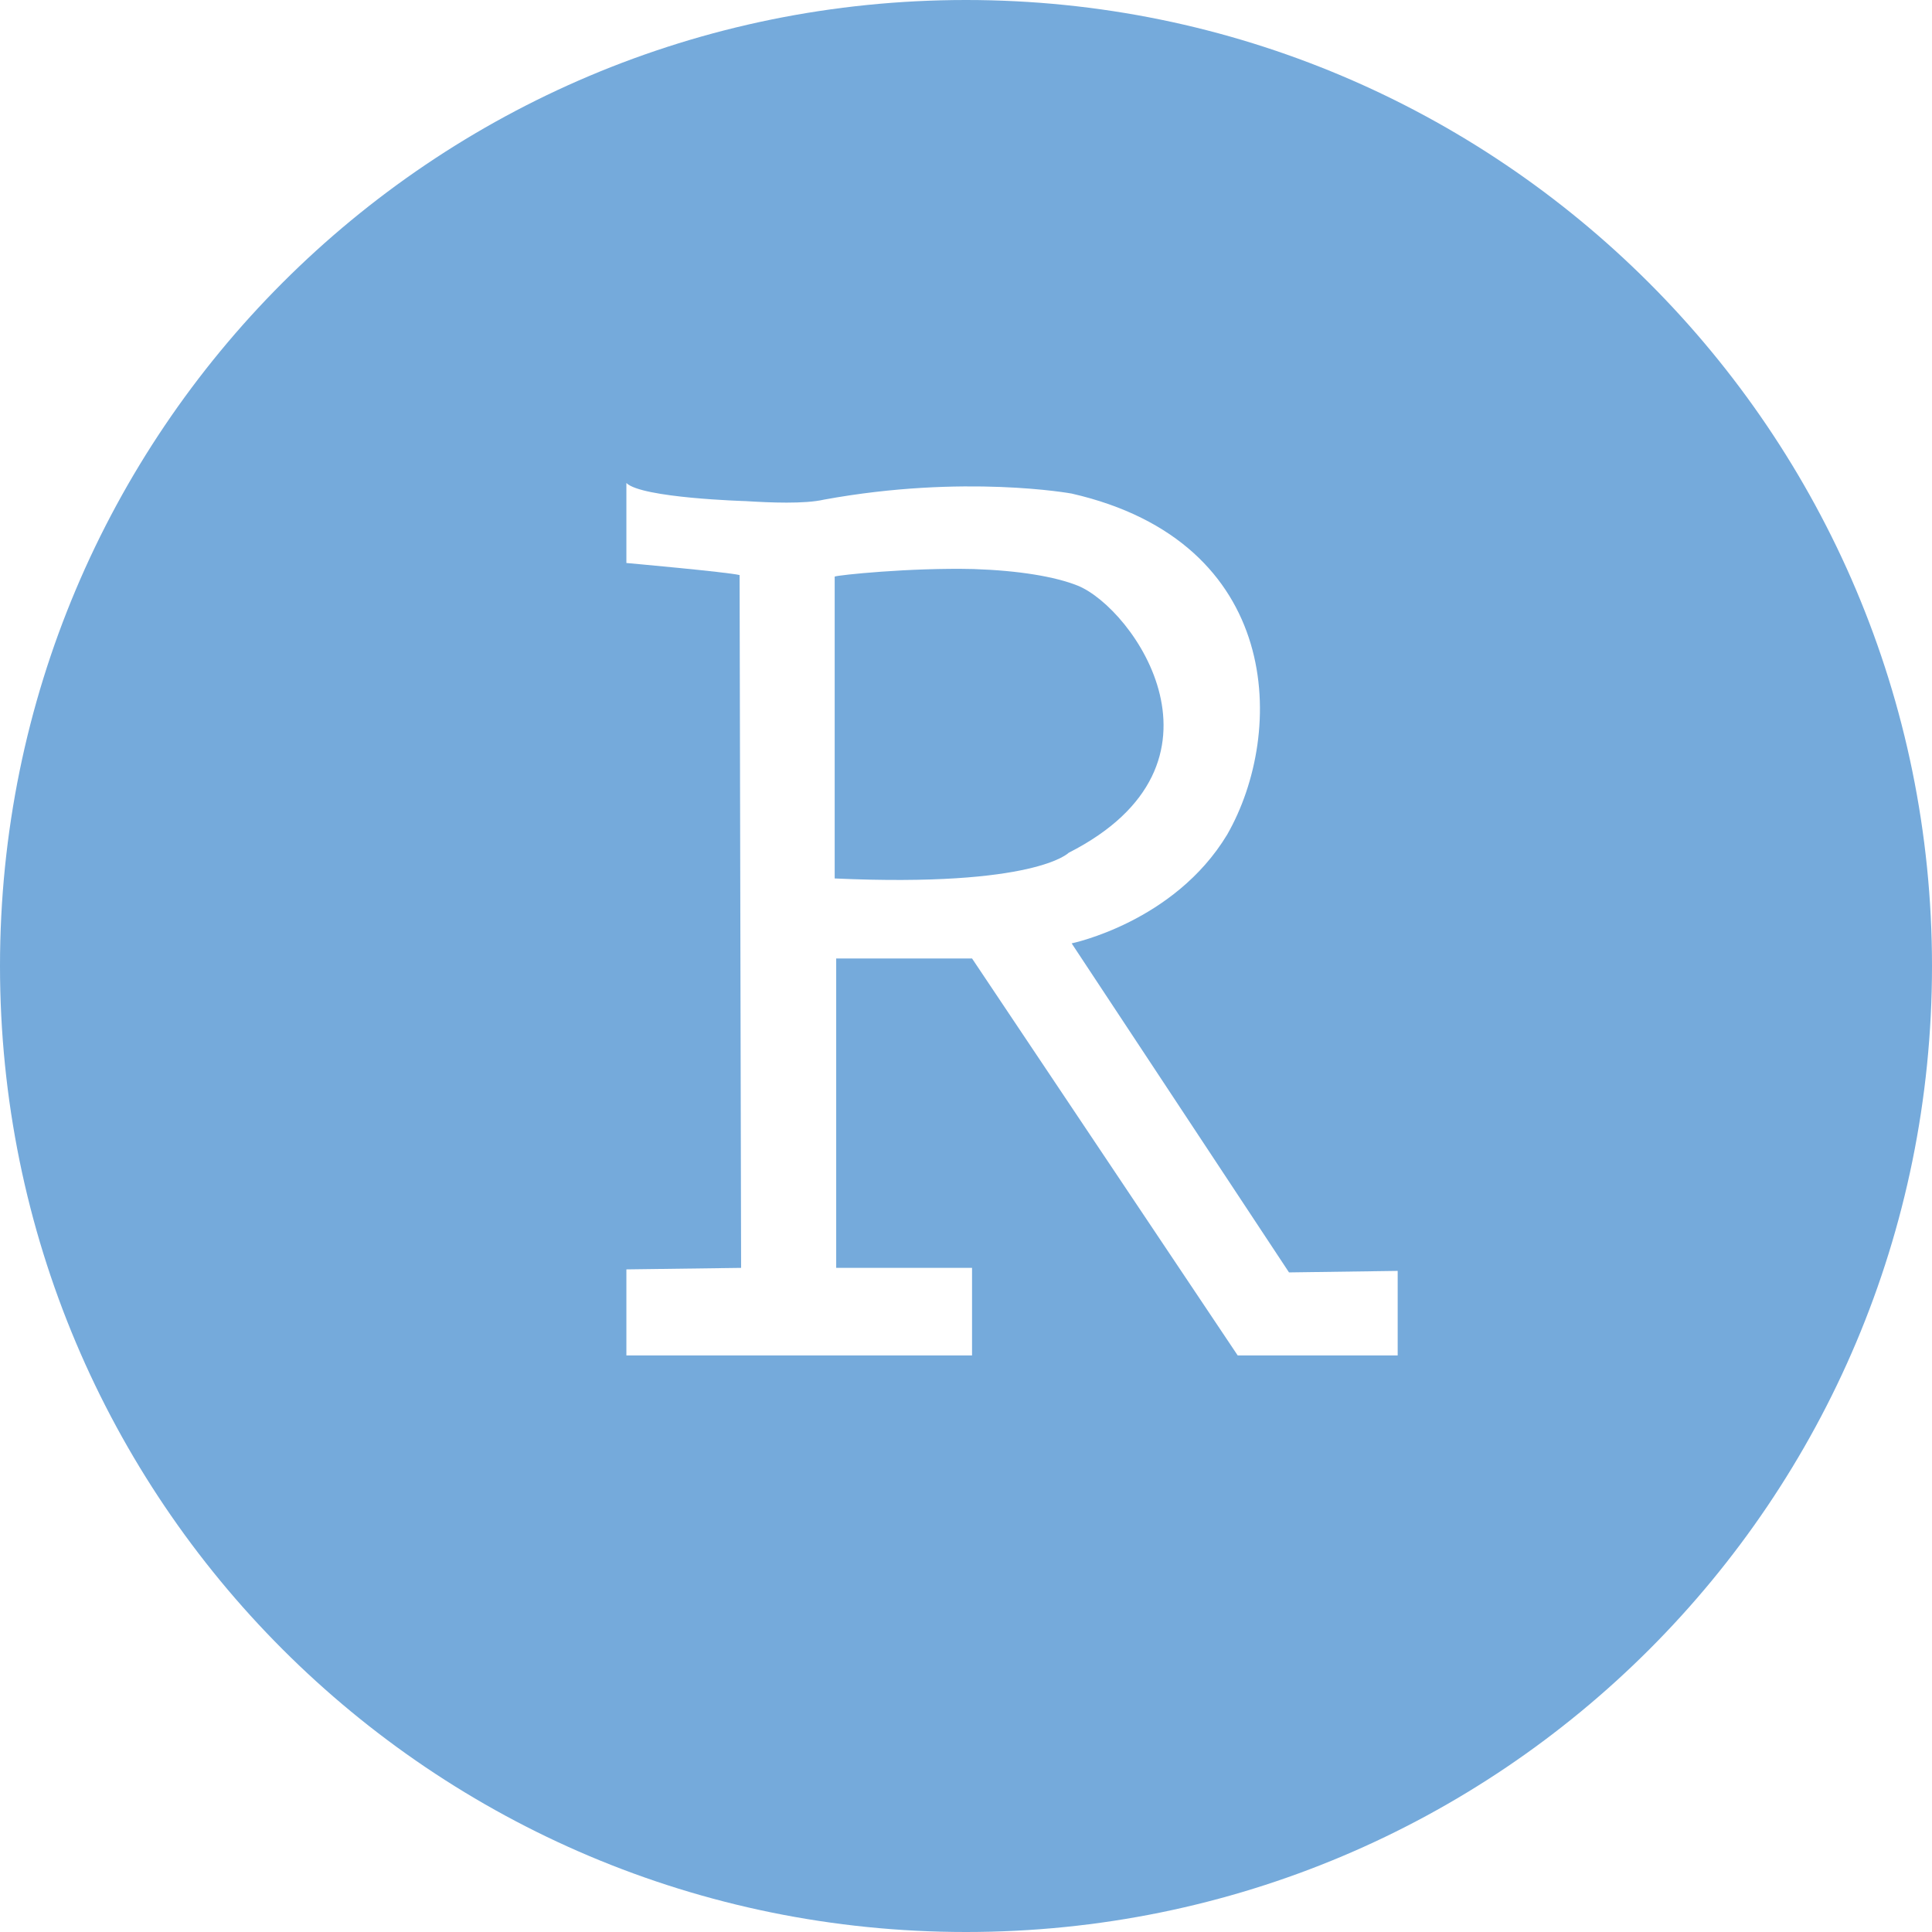
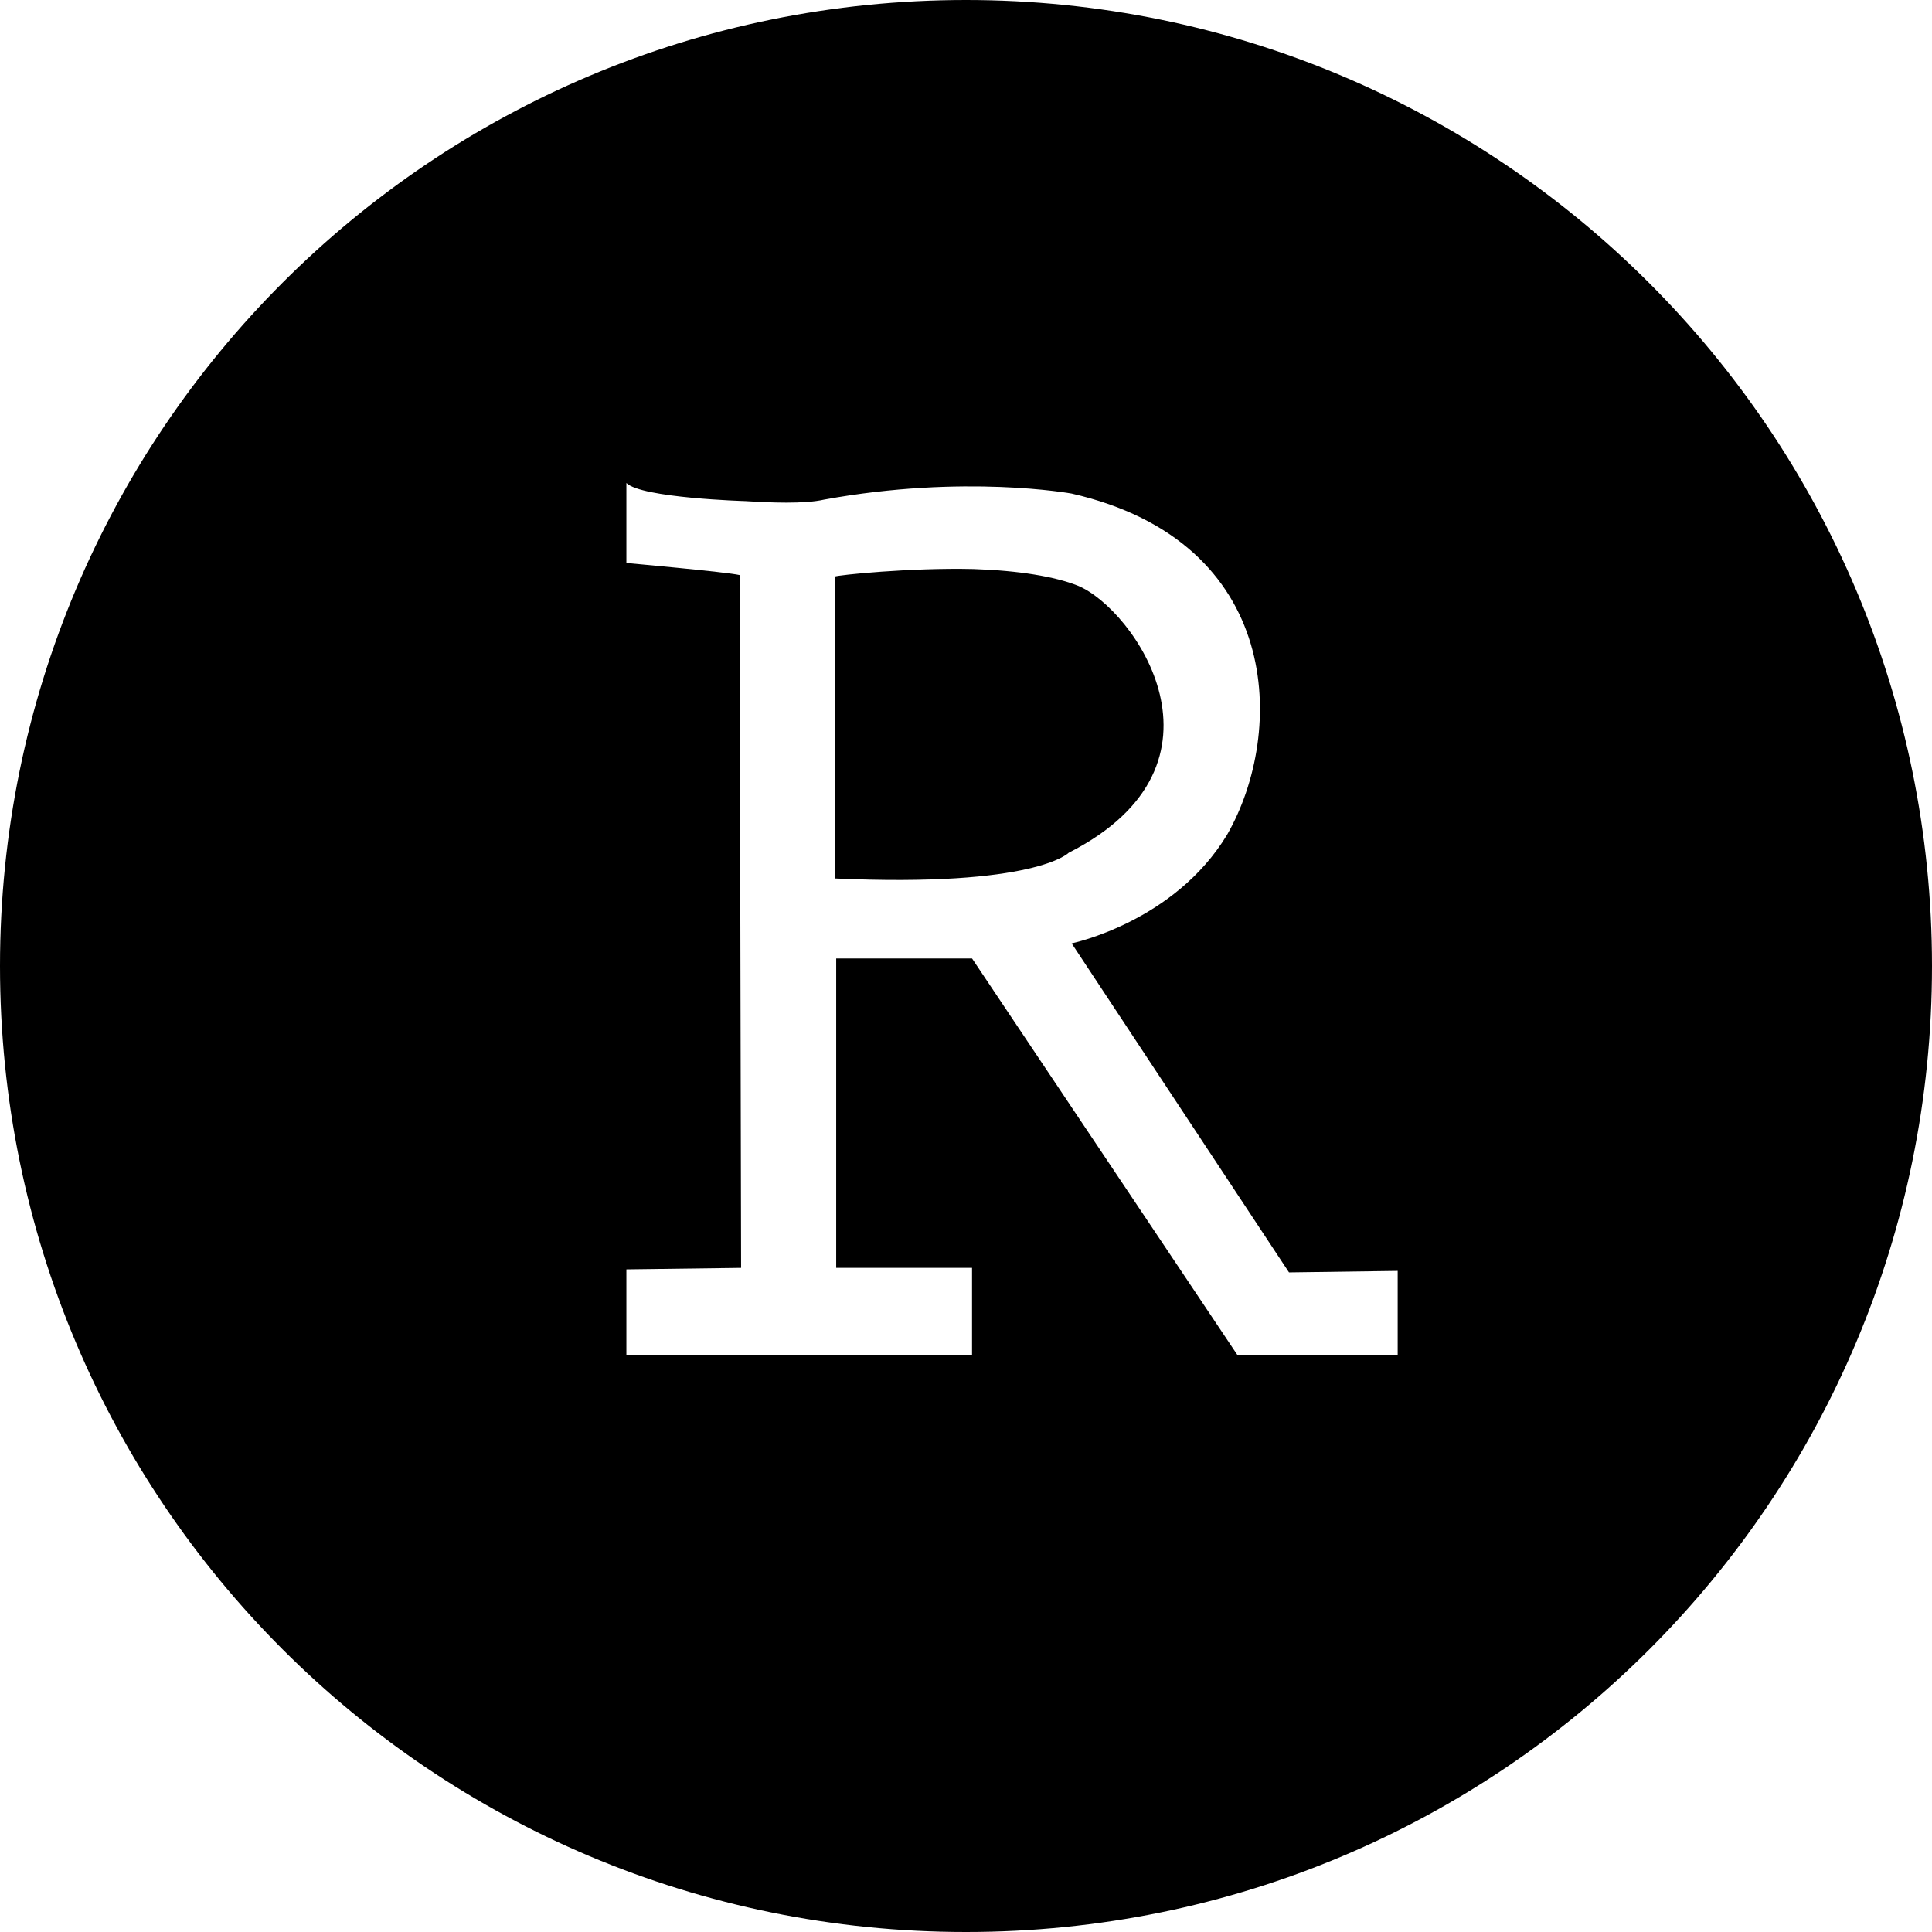
<svg xmlns="http://www.w3.org/2000/svg" viewBox="0 0 128 128" fill="currentColor">
-   <path fill="#75aadb" d="M71.4 38.8c-1.5-.6-3.9-1-6.9-1.1-4.2-.1-9 .4-9.2.5v20c13.3.6 15.5-1.7 15.5-1.7 11.6-5.9 4.3-16.2.6-17.7z" />
-   <path fill="#75aadb" d="M64 0C28.6 0 0 28.6 0 64s28.6 64 64 64 64-28.6 64-64S99.3 0 64 0zm28.6 89.8H82L64.4 63.5h-9V84h9v5.8H41.5v-5.7l7.6-.1-.1-45.9c-.8-.2-7.5-.8-7.5-.8V32c1 1 7.9 1.2 7.9 1.2 1.6.1 3.9.2 5.2-.1 9.3-1.7 16.4-.4 16.4-.4 14 3.2 14.2 15.8 10.3 22.6-3.5 5.8-10.3 7.2-10.3 7.2l14.4 21.8 7.2-.1v5.6z" />
+   <path fill="currentColor" d="M71.4 38.8c-1.5-.6-3.9-1-6.9-1.1-4.2-.1-9 .4-9.2.5v20c13.3.6 15.5-1.7 15.5-1.7 11.6-5.9 4.3-16.2.6-17.7z" />
+   <path fill="currentColor" d="M64 0C28.6 0 0 28.6 0 64s28.6 64 64 64 64-28.6 64-64S99.3 0 64 0zm28.6 89.8H82L64.4 63.5h-9V84h9v5.8H41.5v-5.7l7.6-.1-.1-45.9c-.8-.2-7.5-.8-7.5-.8V32c1 1 7.9 1.2 7.9 1.2 1.6.1 3.9.2 5.2-.1 9.3-1.7 16.4-.4 16.4-.4 14 3.2 14.2 15.8 10.3 22.6-3.5 5.8-10.3 7.2-10.3 7.2l14.4 21.8 7.2-.1v5.6z" />
</svg>
